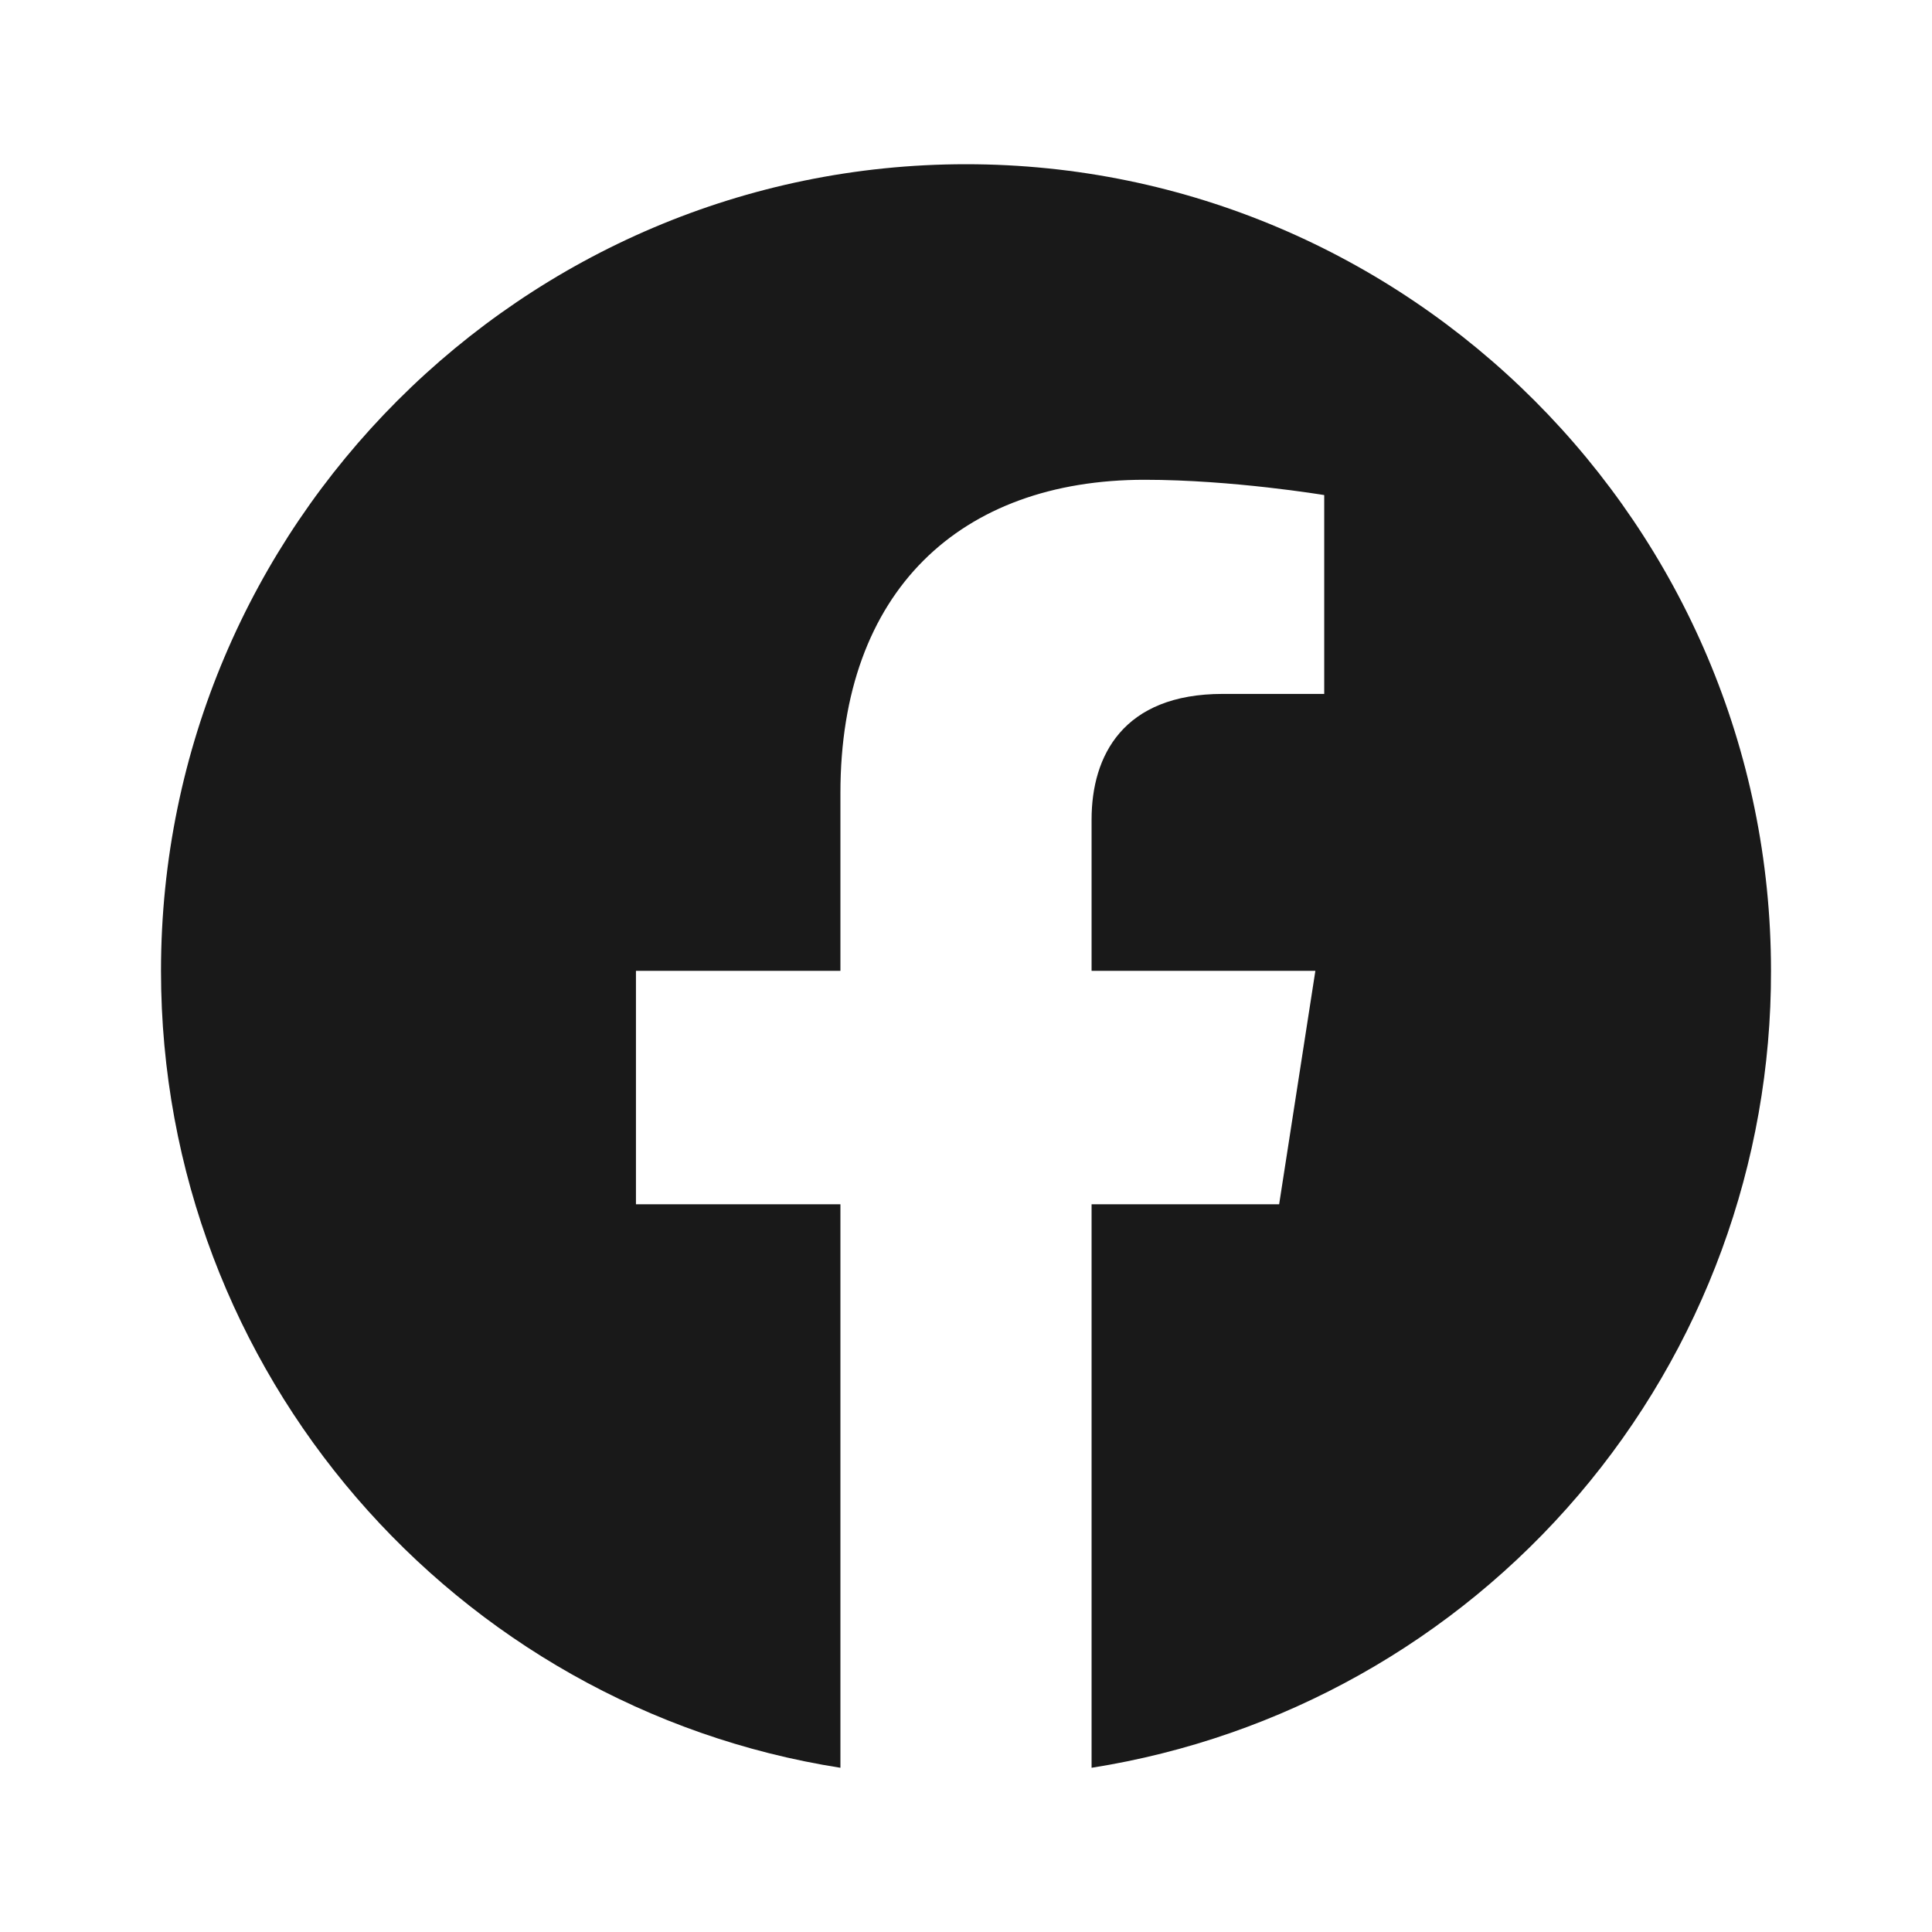
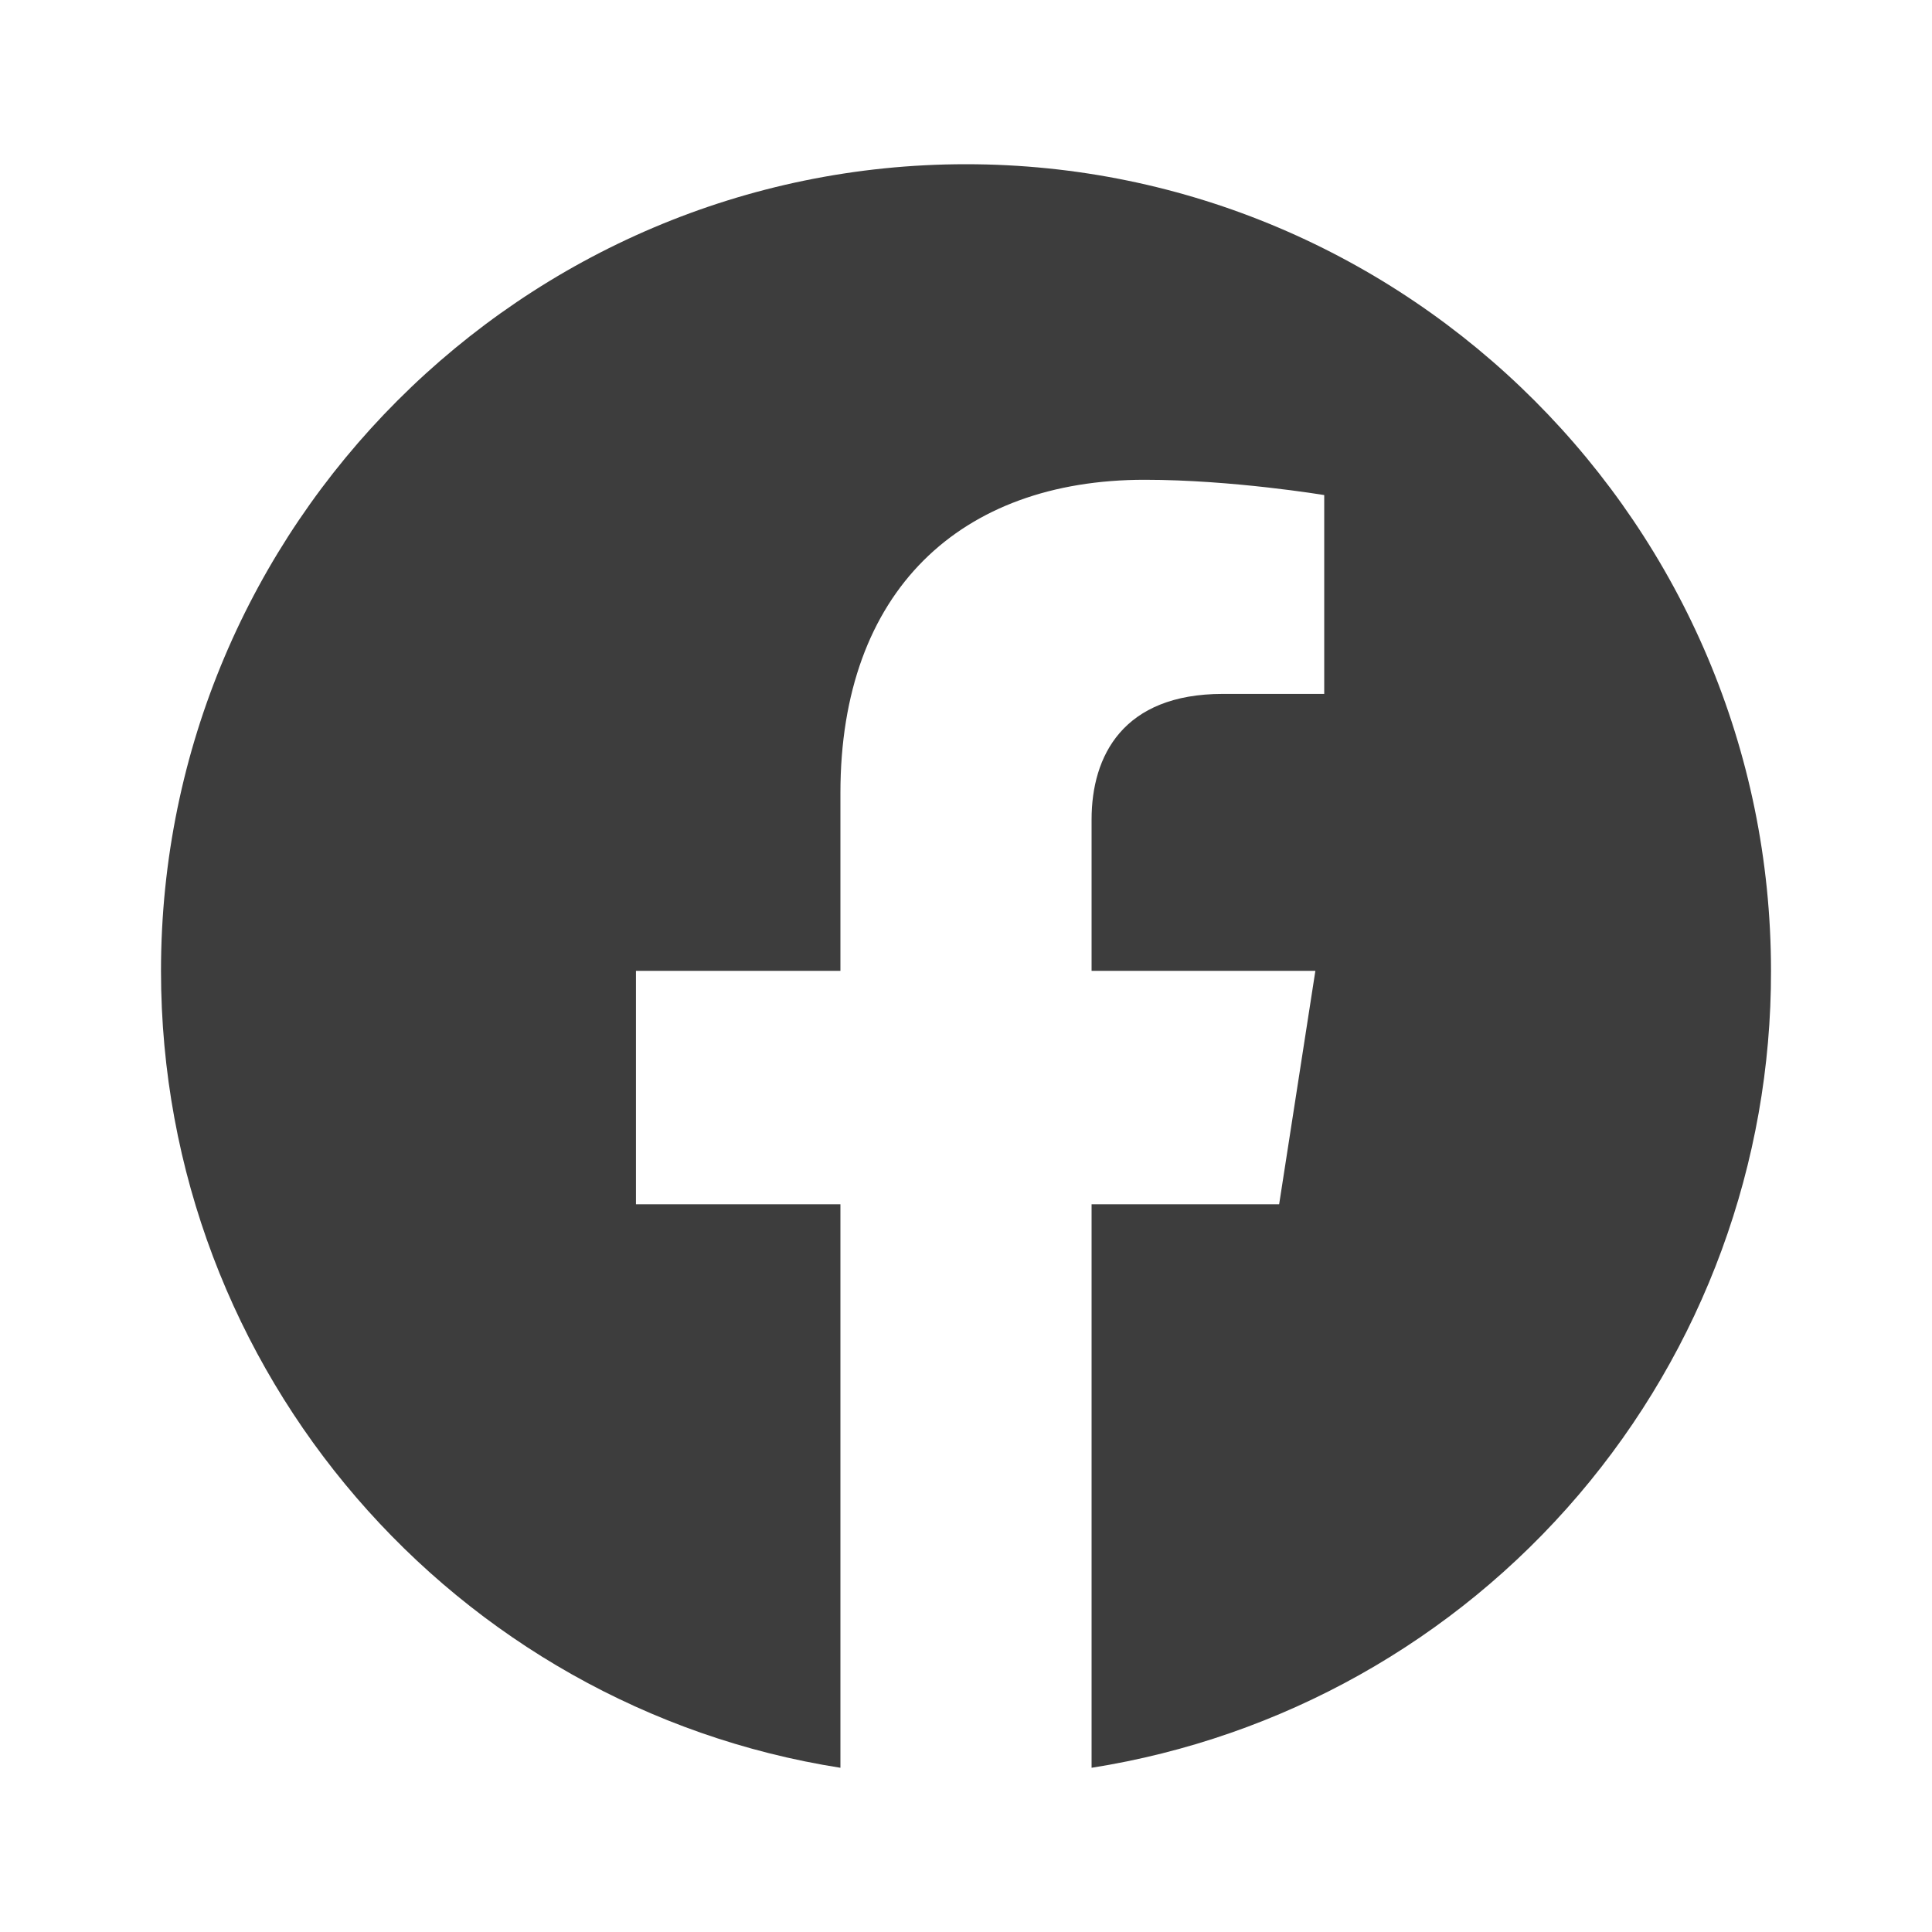
<svg xmlns="http://www.w3.org/2000/svg" width="24" height="24" viewBox="0 0 24 24" fill="none">
-   <path d="M12 2.04C6.5 2.04 2 6.53 2 12.06C2 17.06 5.66 21.21 10.44 21.96V14.96H7.9V12.06H10.44V9.85C10.44 7.34 11.93 5.96 14.22 5.96C15.31 5.96 16.45 6.15 16.45 6.15V8.62H15.19C13.95 8.62 13.56 9.39 13.56 10.18V12.06H16.34L15.89 14.96H13.56V21.96C15.916 21.588 18.062 20.386 19.61 18.57C21.158 16.755 22.005 14.446 22 12.06C22 6.53 17.5 2.04 12 2.04Z" fill="black" fill-opacity="0.9" />
+   <path d="M12 2.04C6.5 2.04 2 6.53 2 12.06C2 17.06 5.66 21.21 10.44 21.96V14.96H7.9V12.06H10.44V9.85C10.44 7.34 11.93 5.96 14.22 5.96C15.31 5.96 16.45 6.15 16.45 6.15V8.62H15.19C13.95 8.62 13.56 9.39 13.56 10.18V12.06H16.34L15.89 14.96H13.56V21.96C15.916 21.588 18.062 20.386 19.61 18.57C21.158 16.755 22.005 14.446 22 12.06C22 6.53 17.5 2.04 12 2.04Z" fill="#282828" fill-opacity="0.9" />
</svg>
